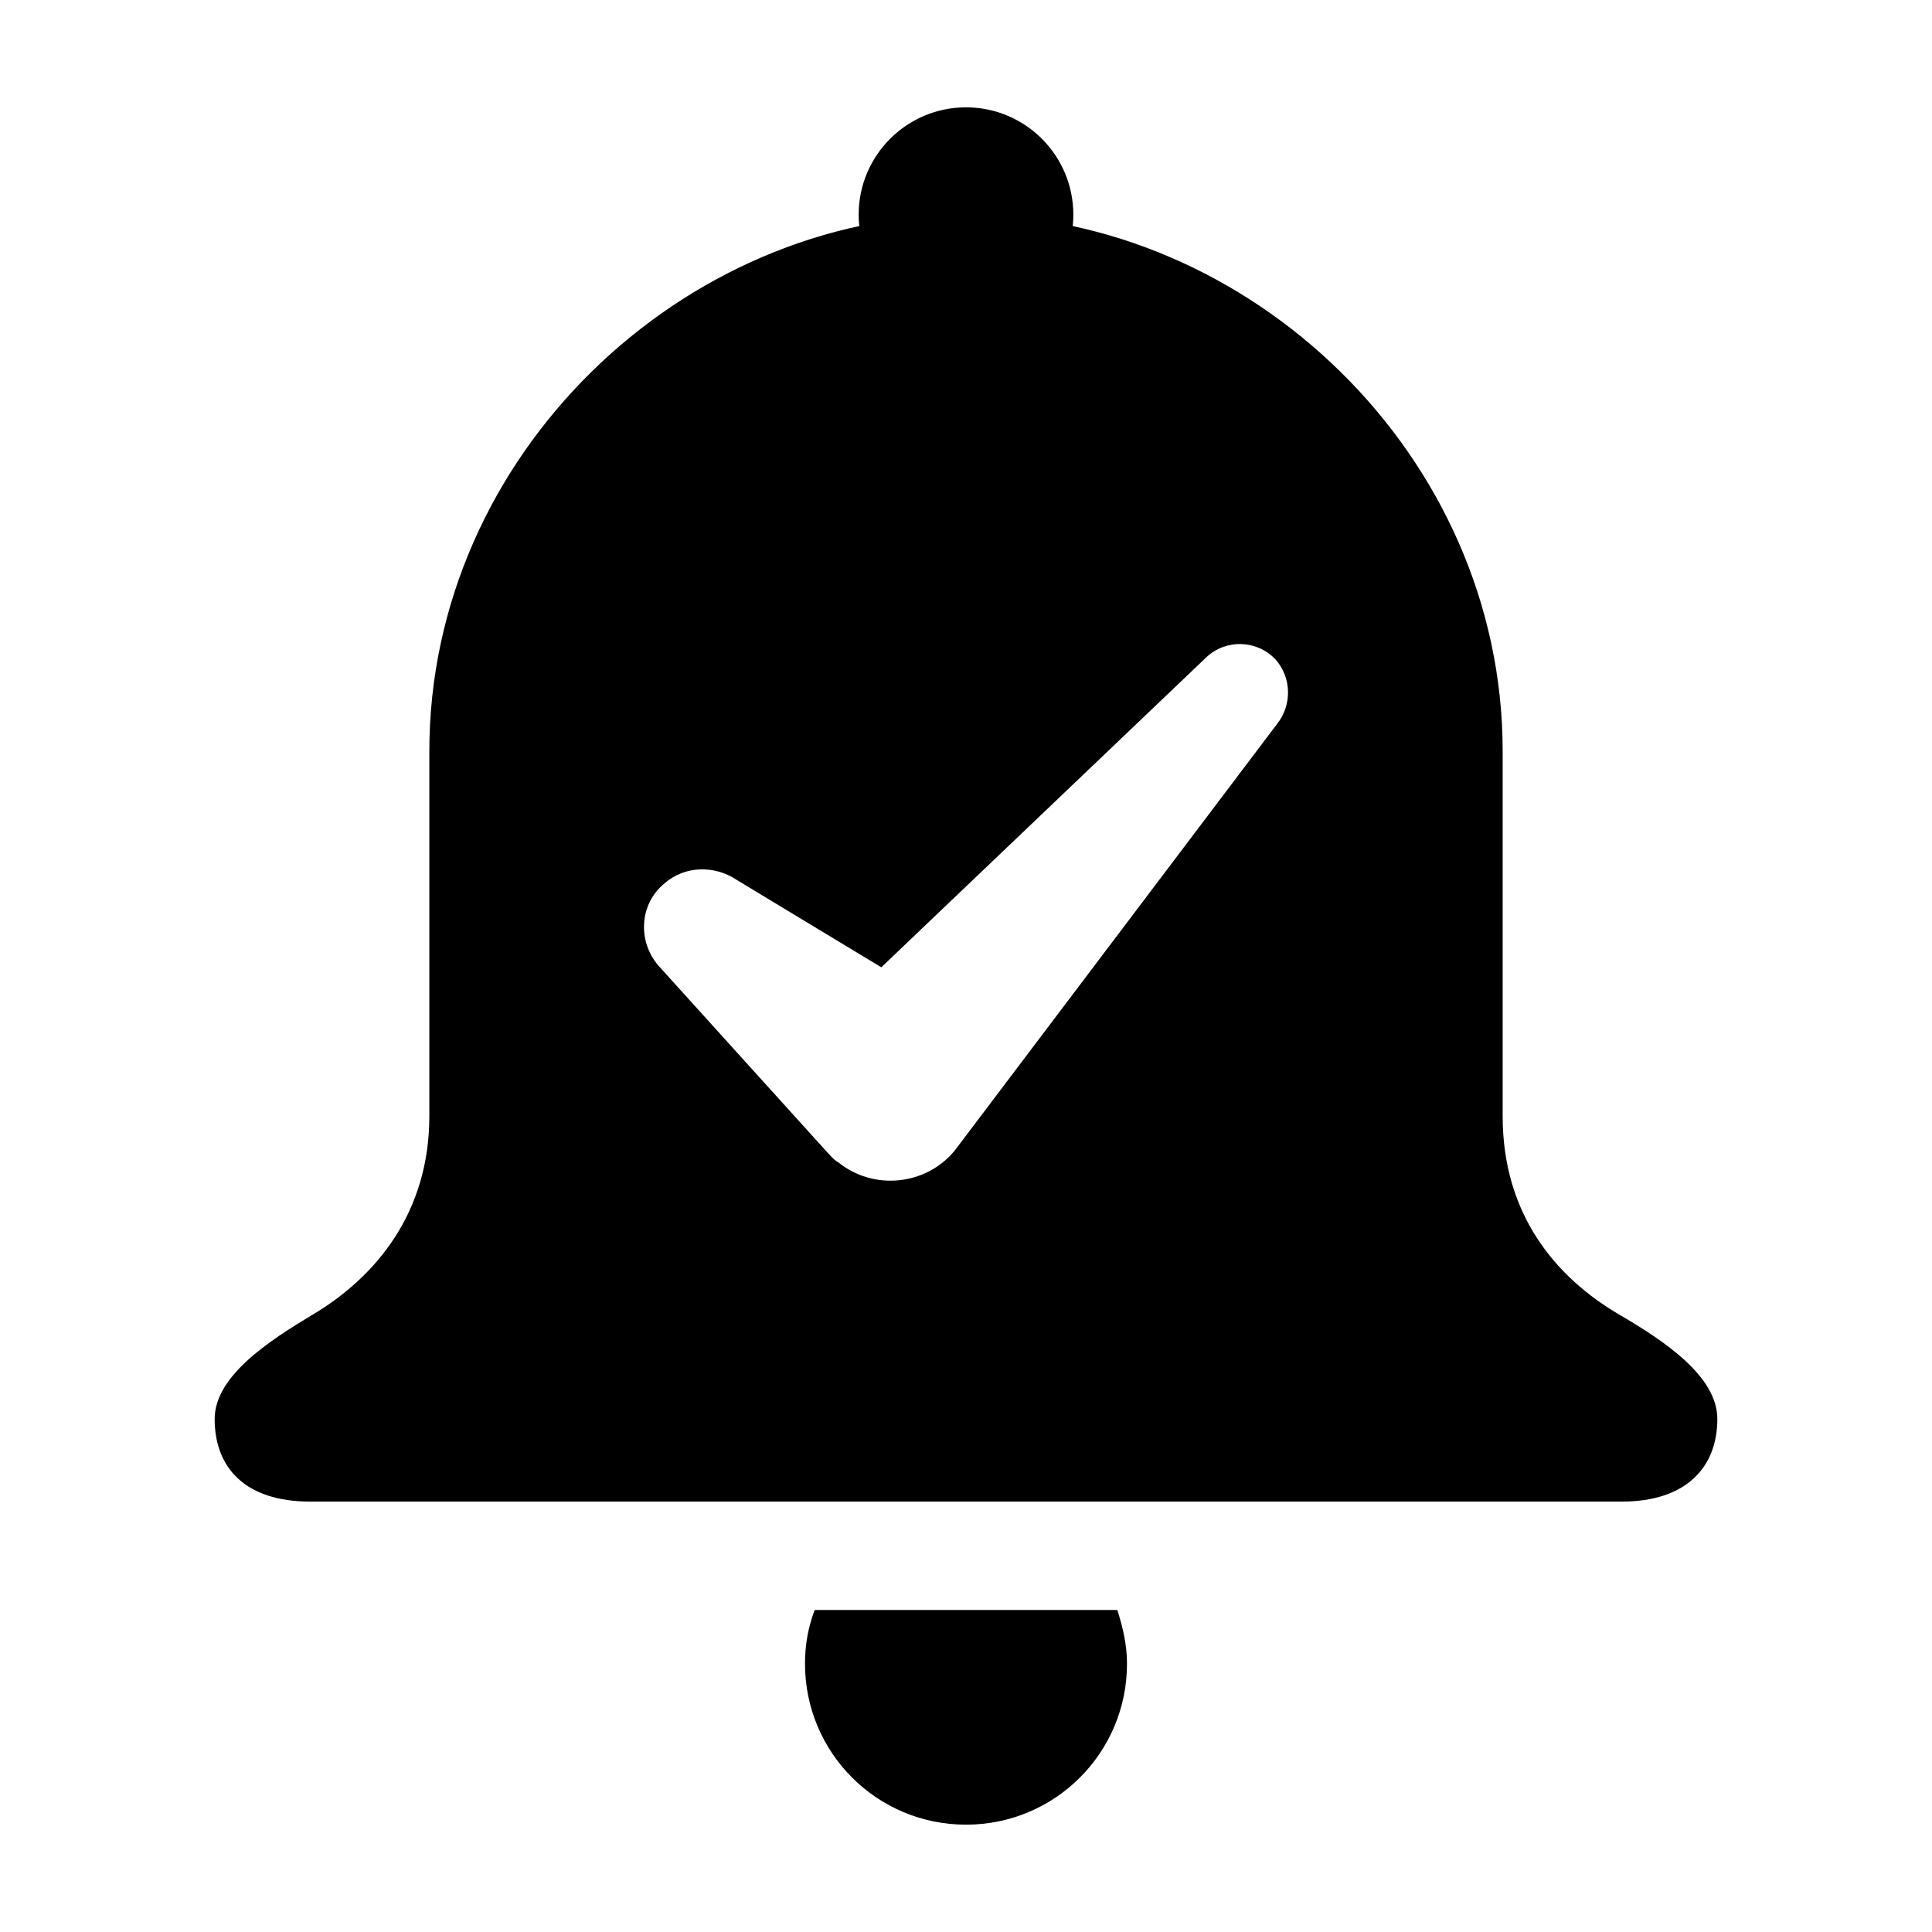
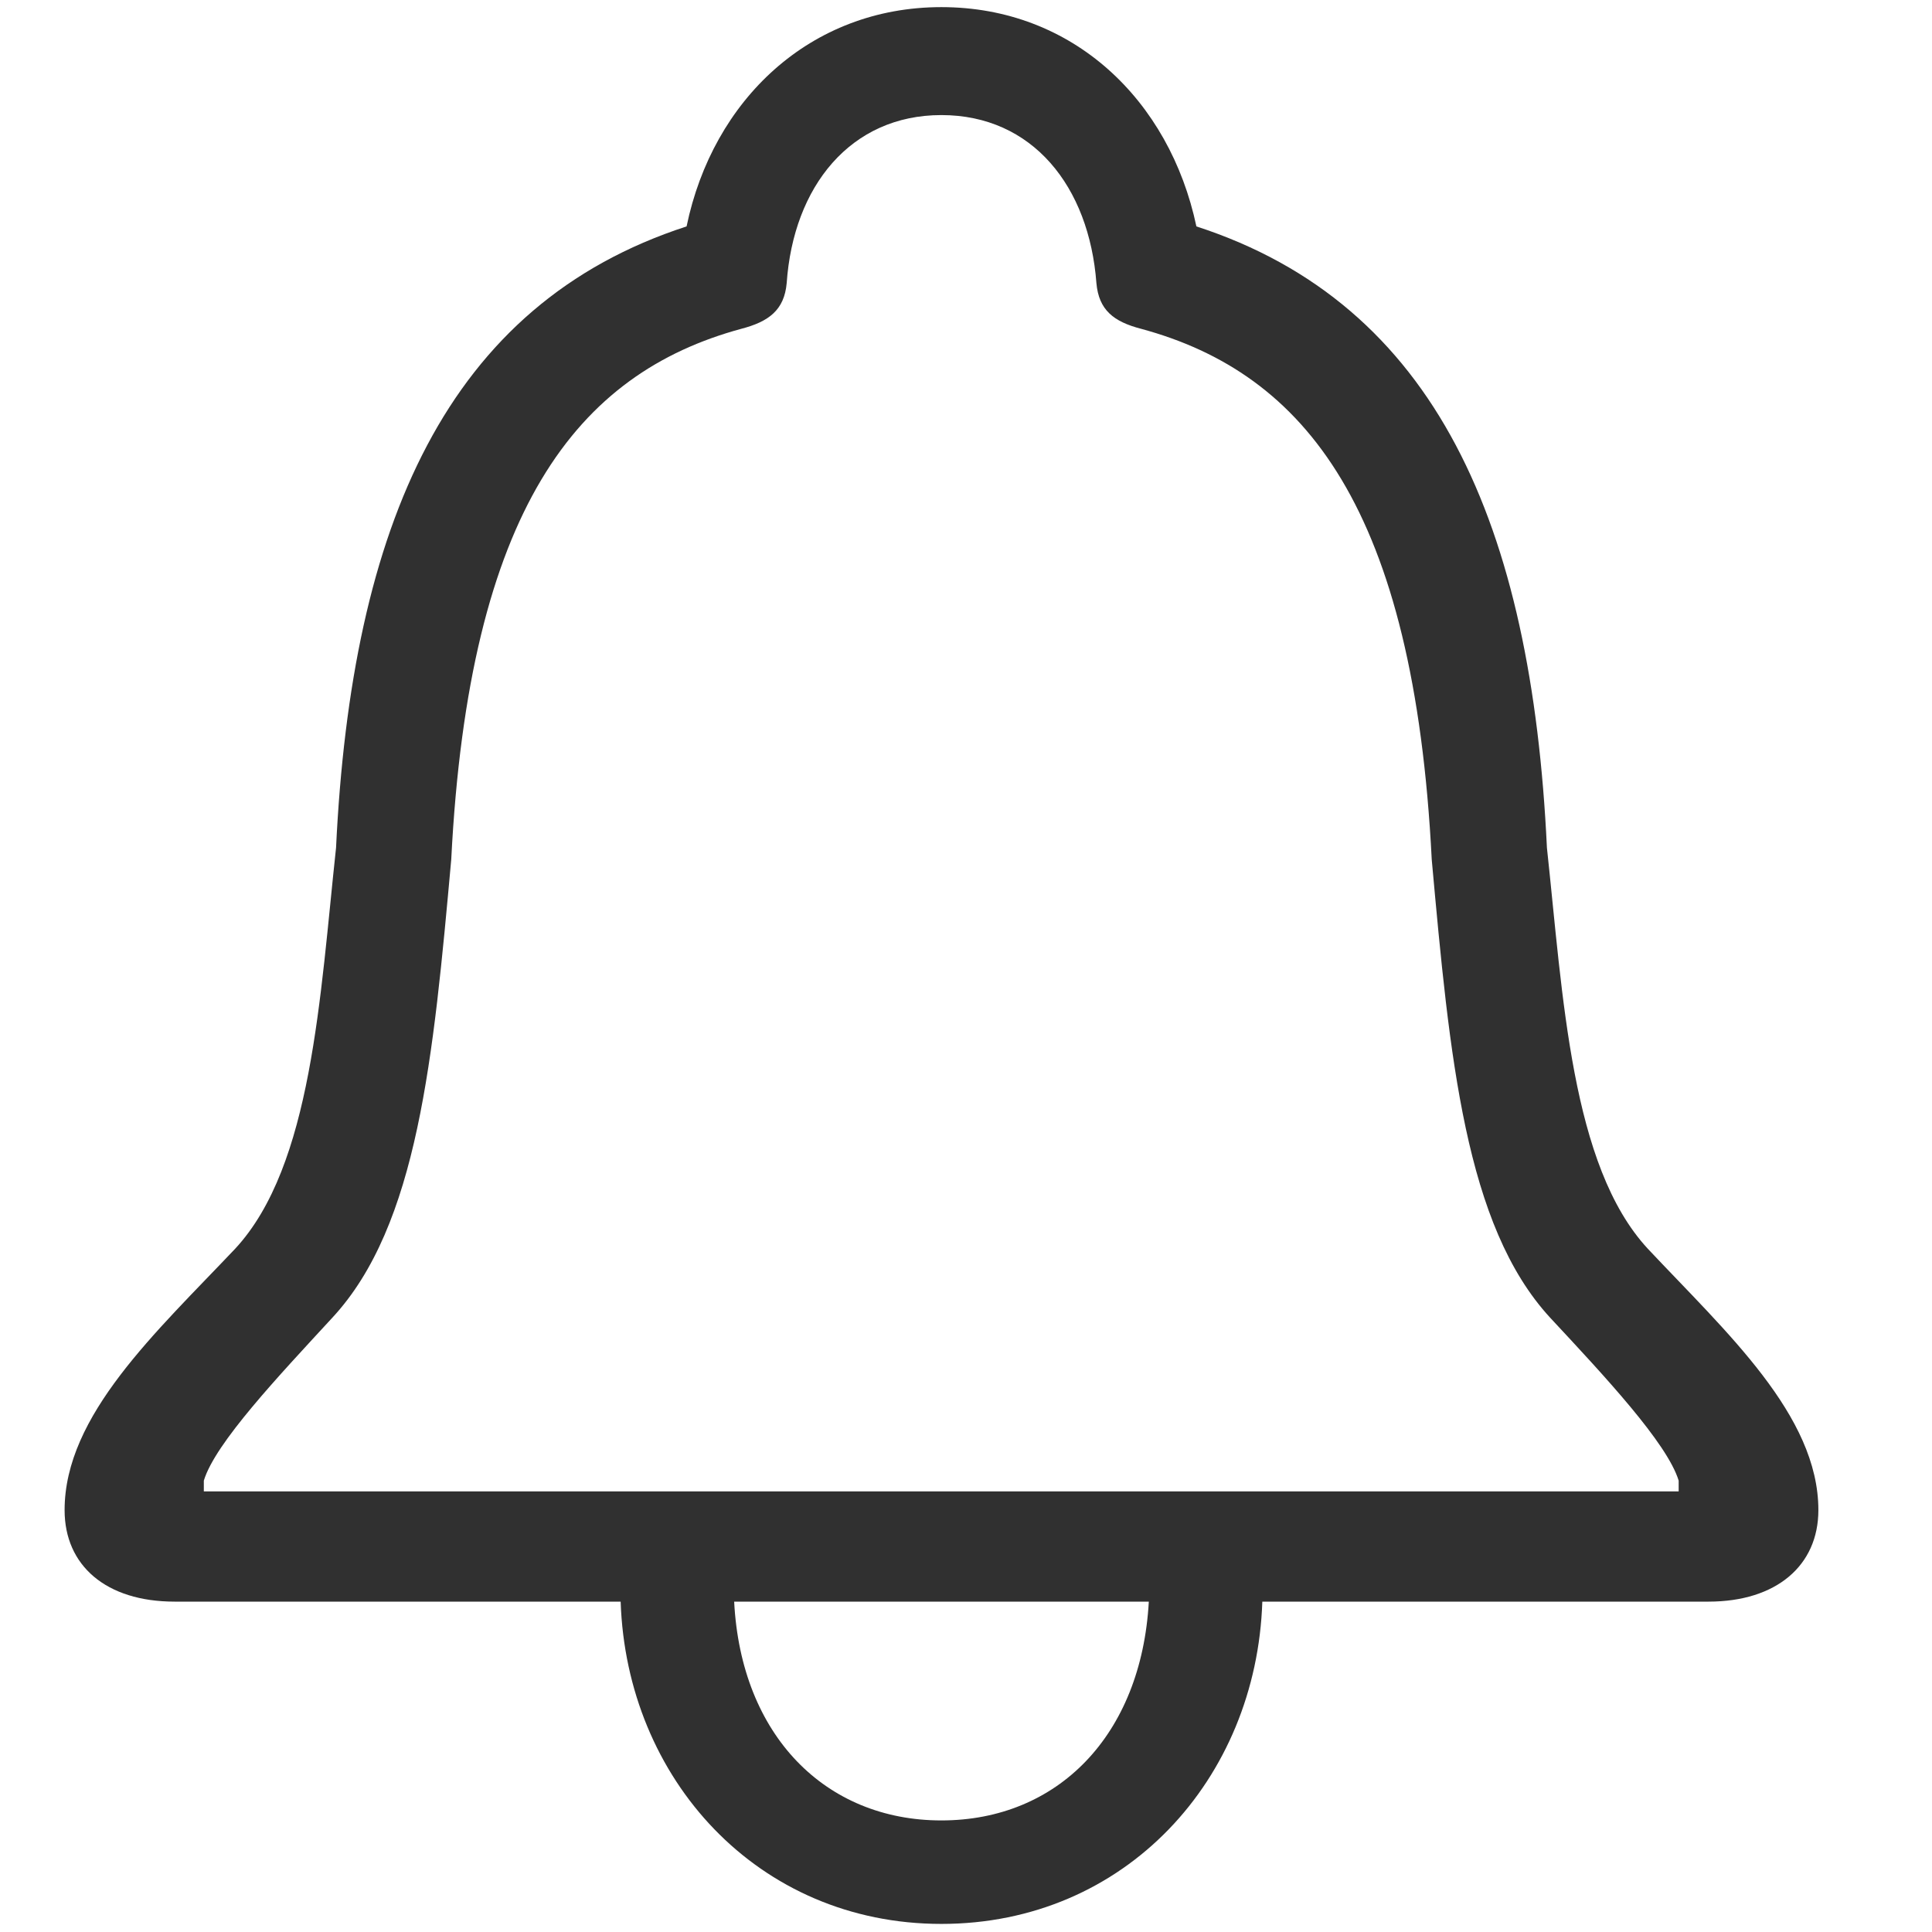
- <svg xmlns="http://www.w3.org/2000/svg" width="18" height="18" viewBox="0 0 18 18" fill="none">
-   <path fill-rule="evenodd" clip-rule="evenodd" d="M7.59 15C7.53 15.16 7.5 15.32 7.5 15.5C7.5 16.33 8.17 17 9 17C9.83 17 10.5 16.33 10.5 15.5C10.5 15.32 10.46 15.16 10.41 15H7.59Z" fill="black" />
-   <path fill-rule="evenodd" clip-rule="evenodd" d="M14 10.4C14 11.31 14.49 11.9 15.09 12.25C15.5 12.49 16 12.82 16 13.22C16 13.67 15.71 13.99 15.11 13.99H9H2.89C2.29 13.99 2 13.68 2 13.22C2 12.82 2.51 12.49 2.91 12.25C3.5 11.9 4 11.3 4 10.4V7C4 4.24 6.36 2 9 2C11.64 2 14 4.24 14 7V10.4ZM11.24 6.123C11.422 5.952 11.71 5.961 11.882 6.142C12.036 6.313 12.036 6.569 11.902 6.74L8.921 10.685L8.892 10.723C8.624 11.046 8.135 11.094 7.809 10.828C7.78 10.813 7.756 10.788 7.734 10.764C7.727 10.757 7.72 10.749 7.713 10.742L6.131 8.993C5.939 8.765 5.958 8.423 6.188 8.233C6.38 8.062 6.658 8.062 6.859 8.195L8.211 9.012L11.24 6.123Z" fill="black" />
-   <path d="M9 3C9.552 3 10 2.552 10 2C10 1.448 9.552 1 9 1C8.448 1 8 1.448 8 2C8 2.552 8.448 3 9 3Z" fill="black" />
+ <svg xmlns="http://www.w3.org/2000/svg" width="16" height="16" viewBox="0 0 16 16" fill="none">
+   <g id="Group">
+     <path id="Vector" d="M0.535 12.506C0.535 12.965 0.878 13.264 1.446 13.264H5.14C5.188 14.729 6.273 15.933 7.796 15.933C9.321 15.933 10.406 14.734 10.454 13.264H14.149C14.711 13.264 15.059 12.965 15.059 12.506C15.059 11.72 14.296 11.033 13.646 10.341C13.01 9.654 12.944 8.251 12.811 7.021C12.684 4.347 11.894 2.52 9.908 1.875C9.686 0.827 8.884 0.059 7.796 0.059C6.71 0.059 5.903 0.827 5.686 1.875C3.7 2.52 2.911 4.347 2.783 7.021C2.65 8.251 2.585 9.654 1.948 10.341C1.293 11.033 0.535 11.72 0.535 12.506ZM1.688 12.351V12.262C1.782 11.951 2.307 11.396 2.752 10.913C3.462 10.148 3.589 8.755 3.737 7.118C3.884 4.217 4.781 3.092 6.139 2.723C6.366 2.664 6.495 2.568 6.515 2.345C6.57 1.545 7.043 0.953 7.796 0.953C8.551 0.953 9.02 1.545 9.08 2.345C9.1 2.568 9.223 2.664 9.45 2.723C10.813 3.092 11.71 4.217 11.857 7.118C12.005 8.755 12.133 10.148 12.838 10.913C13.288 11.396 13.807 11.951 13.902 12.262V12.351H1.688ZM6.08 13.264H9.514C9.452 14.373 8.758 15.076 7.796 15.076C6.836 15.076 6.137 14.373 6.08 13.264Z" fill="#303030" />
+   </g>
</svg>
